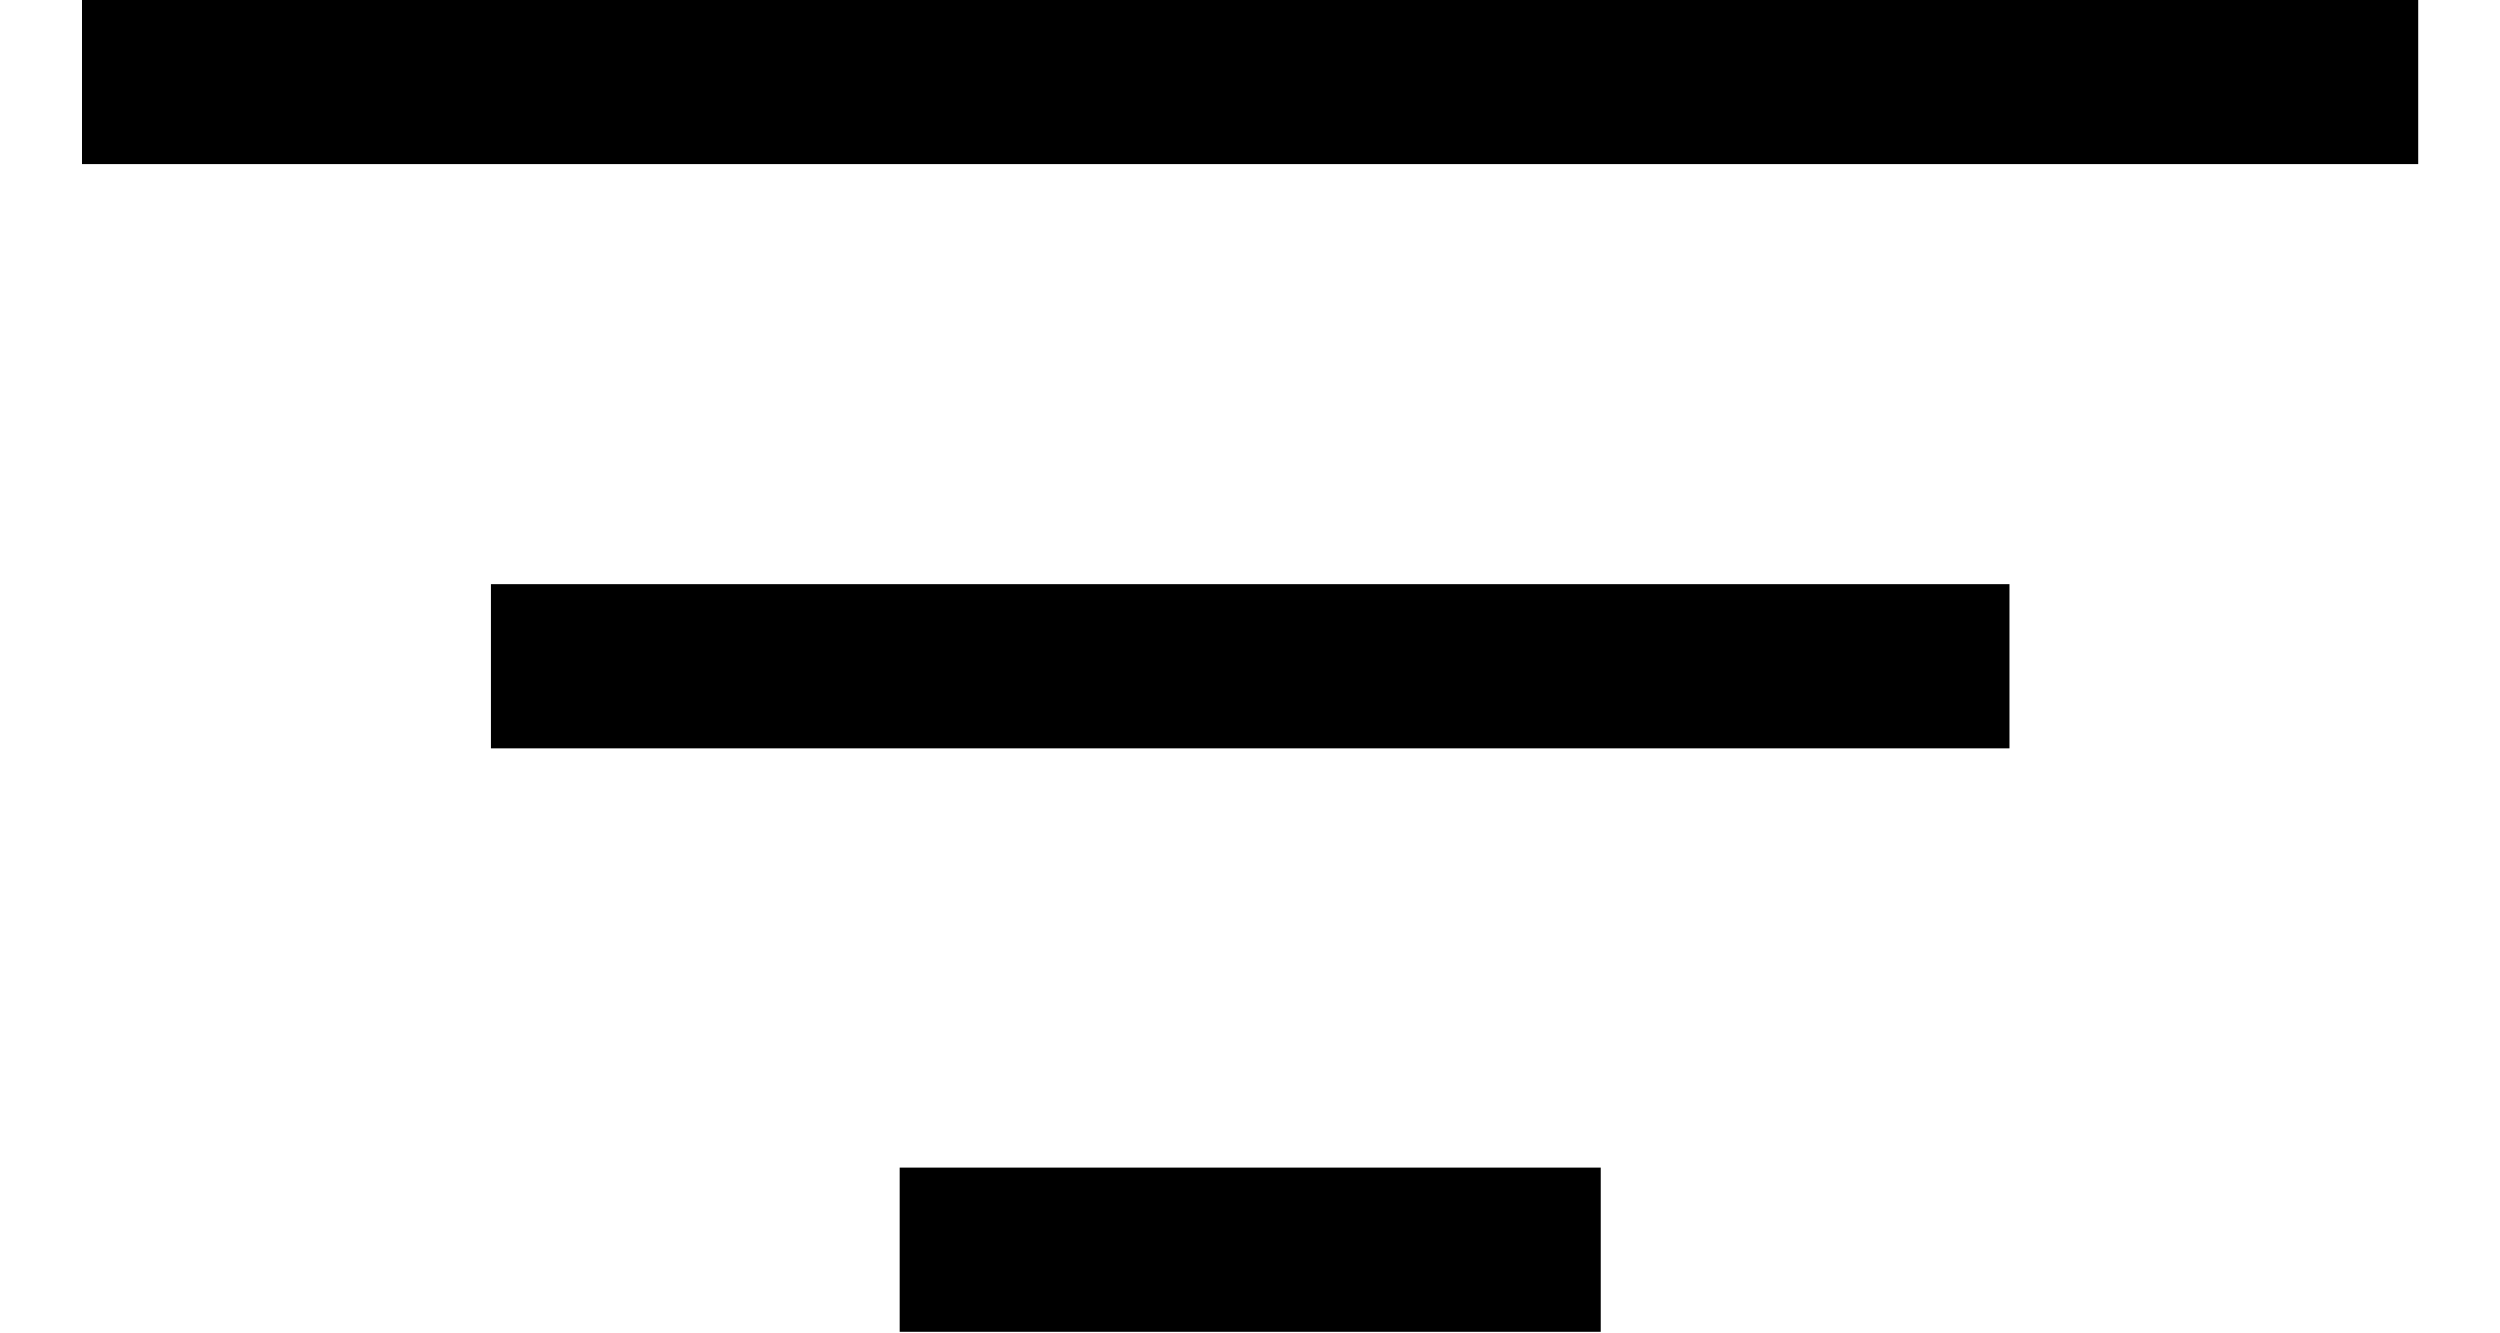
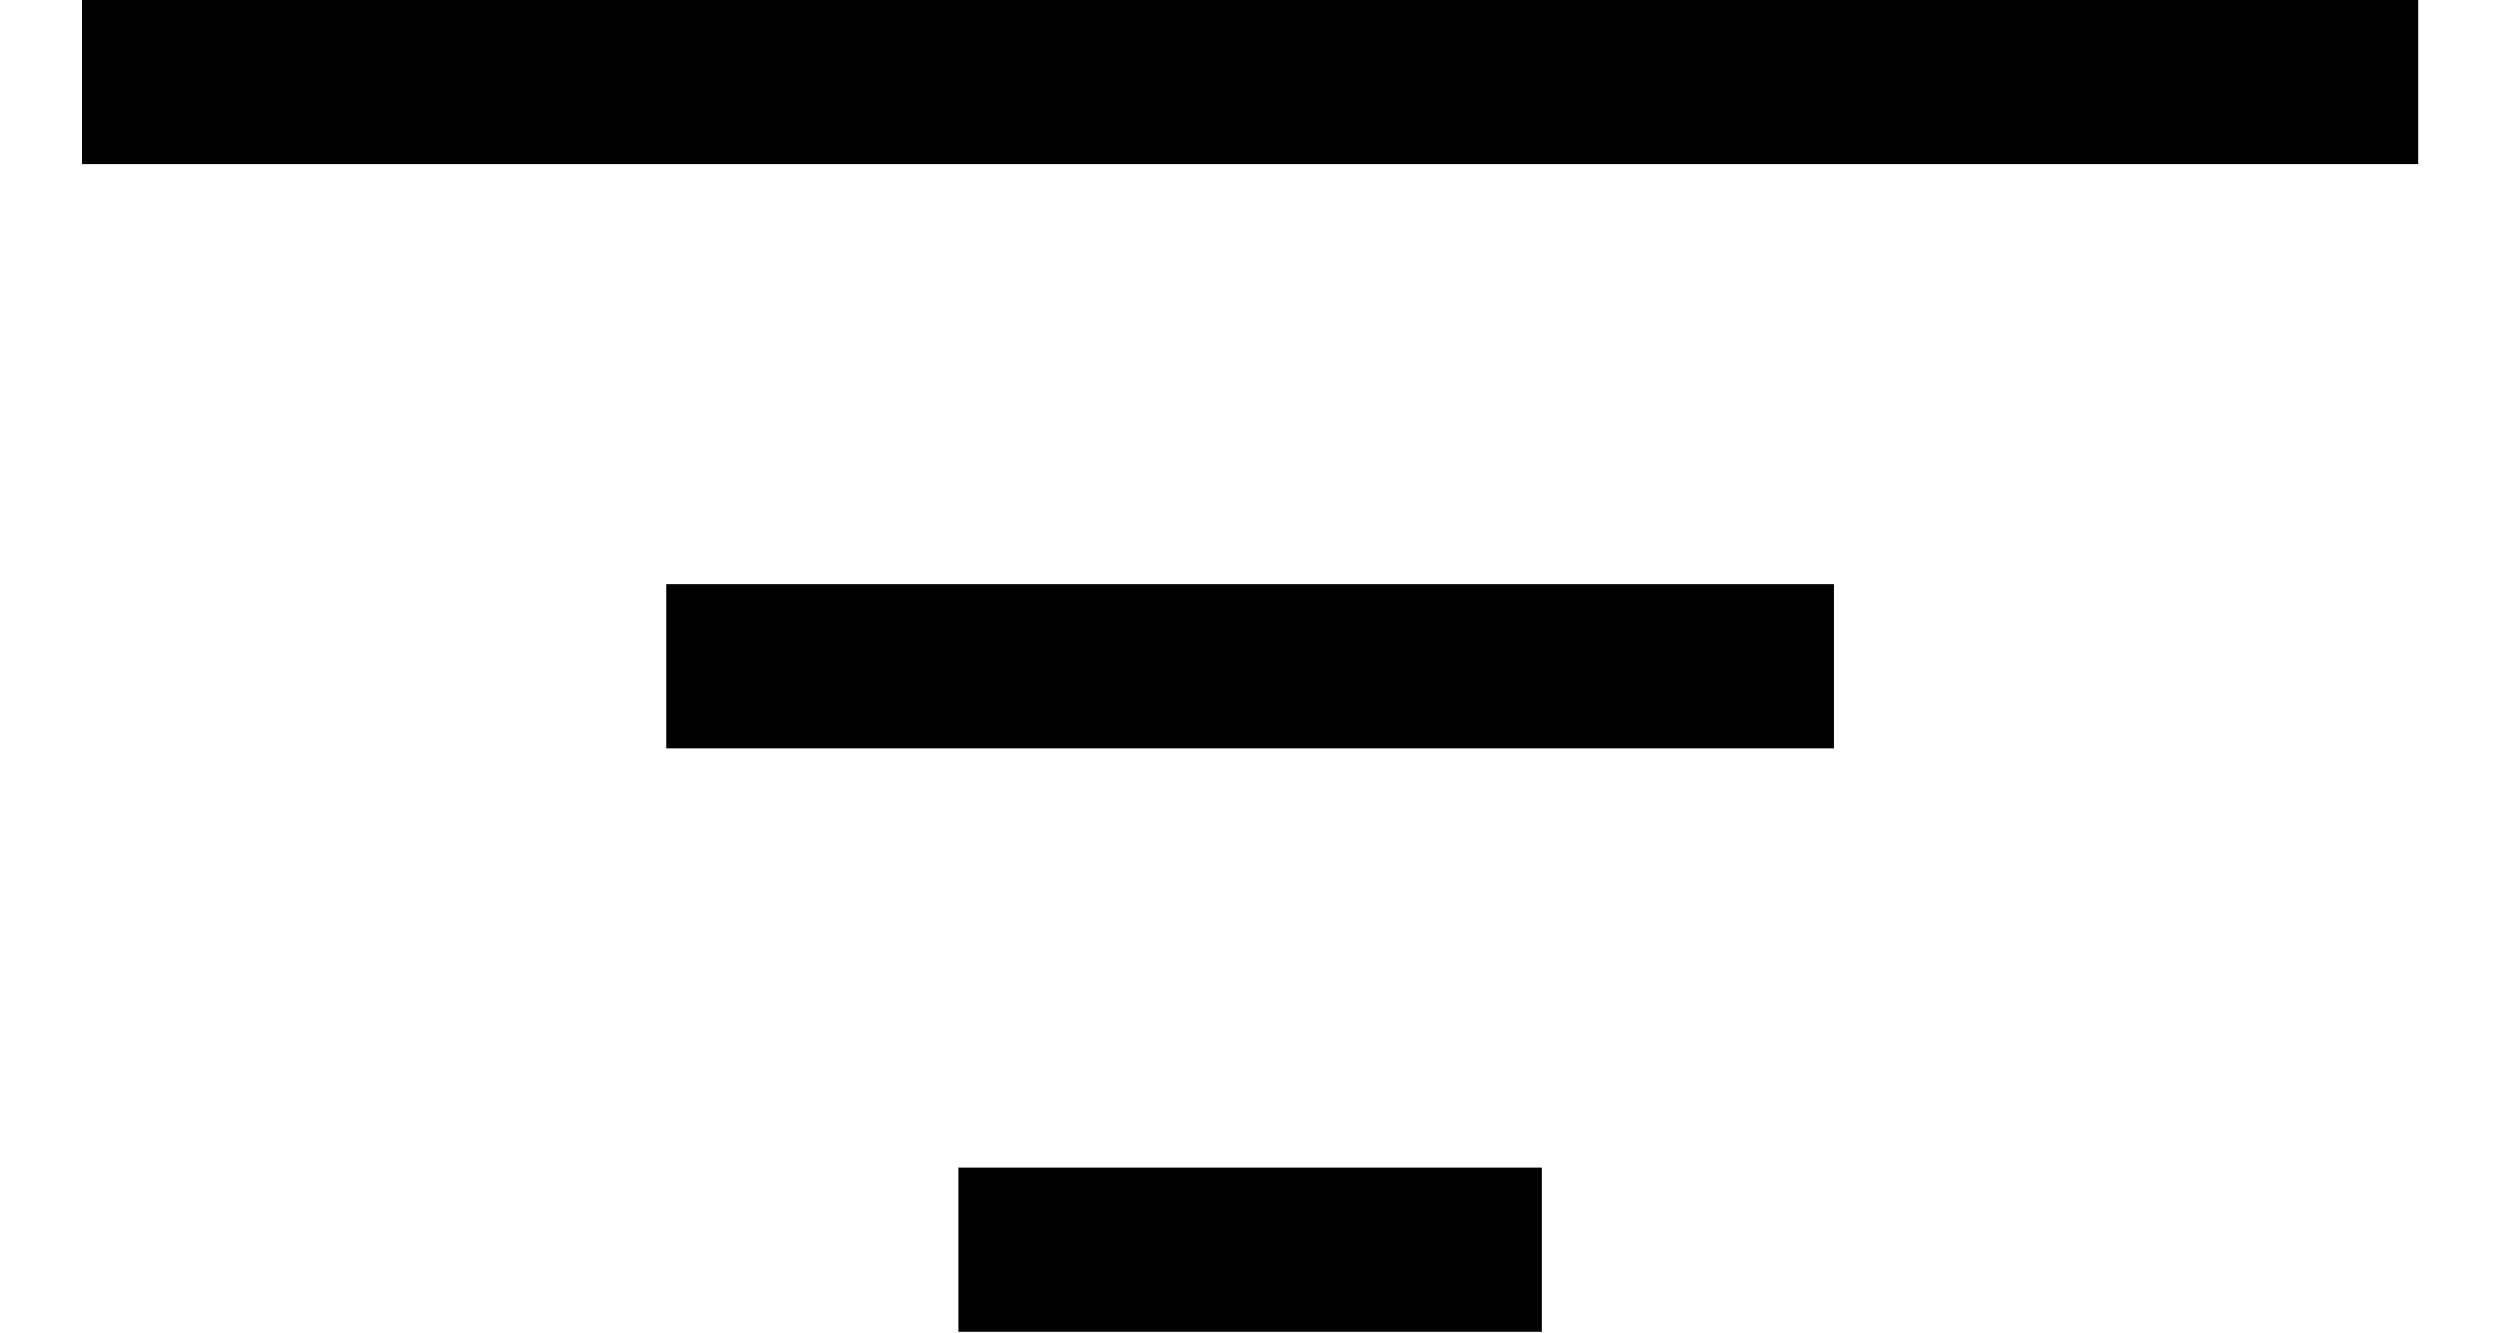
<svg xmlns="http://www.w3.org/2000/svg" width="12.135pt" height="6.466pt" viewBox="0 0 12.135 6.466">
  <defs>
    <clipPath id="clip-0">
      <path clip-rule="nonzero" d="M 0 0 L 12.137 0 L 12.137 1 L 0 1 Z M 0 0 " />
    </clipPath>
    <clipPath id="clip-1">
-       <path clip-rule="nonzero" d="M 3 5 L 9 5 L 9 6.465 L 3 6.465 Z M 3 5 " />
+       <path clip-rule="nonzero" d="M 4 5 L 8 5 L 8 6.465 L 4 6.465 Z M 4 5 " />
    </clipPath>
  </defs>
  <g clip-path="url(#clip-0)">
    <path fill="none" stroke-width="0.797" stroke-linecap="butt" stroke-linejoin="miter" stroke="rgb(0%, 0%, 0%)" stroke-opacity="1" stroke-miterlimit="10" d="M -5.67 -0 L 5.67 -0 " transform="matrix(1, 0, 0, -1, 6.068, 0.398)" />
  </g>
-   <path fill="none" stroke-width="0.797" stroke-linecap="butt" stroke-linejoin="miter" stroke="rgb(0%, 0%, 0%)" stroke-opacity="1" stroke-miterlimit="10" d="M -3.685 -2.836 L 3.686 -2.836 " transform="matrix(1, 0, 0, -1, 6.068, 0.398)" />
+   <path fill="none" stroke-width="0.797" stroke-linecap="butt" stroke-linejoin="miter" stroke="rgb(0%, 0%, 0%)" stroke-opacity="1" stroke-miterlimit="10" d="M -2.834 -2.836 L 2.834 -2.836 " transform="matrix(1, 0, 0, -1, 6.068, 0.398)" />
  <g clip-path="url(#clip-1)">
-     <path fill="none" stroke-width="0.797" stroke-linecap="butt" stroke-linejoin="miter" stroke="rgb(0%, 0%, 0%)" stroke-opacity="1" stroke-miterlimit="10" d="M -1.701 -5.668 L 1.702 -5.668 " transform="matrix(1, 0, 0, -1, 6.068, 0.398)" />
+     <path fill="none" stroke-width="0.797" stroke-linecap="butt" stroke-linejoin="miter" stroke="rgb(0%, 0%, 0%)" stroke-opacity="1" stroke-miterlimit="10" d="M -1.416 -5.668 L 1.416 -5.668 " transform="matrix(1, 0, 0, -1, 6.068, 0.398)" />
  </g>
</svg>
